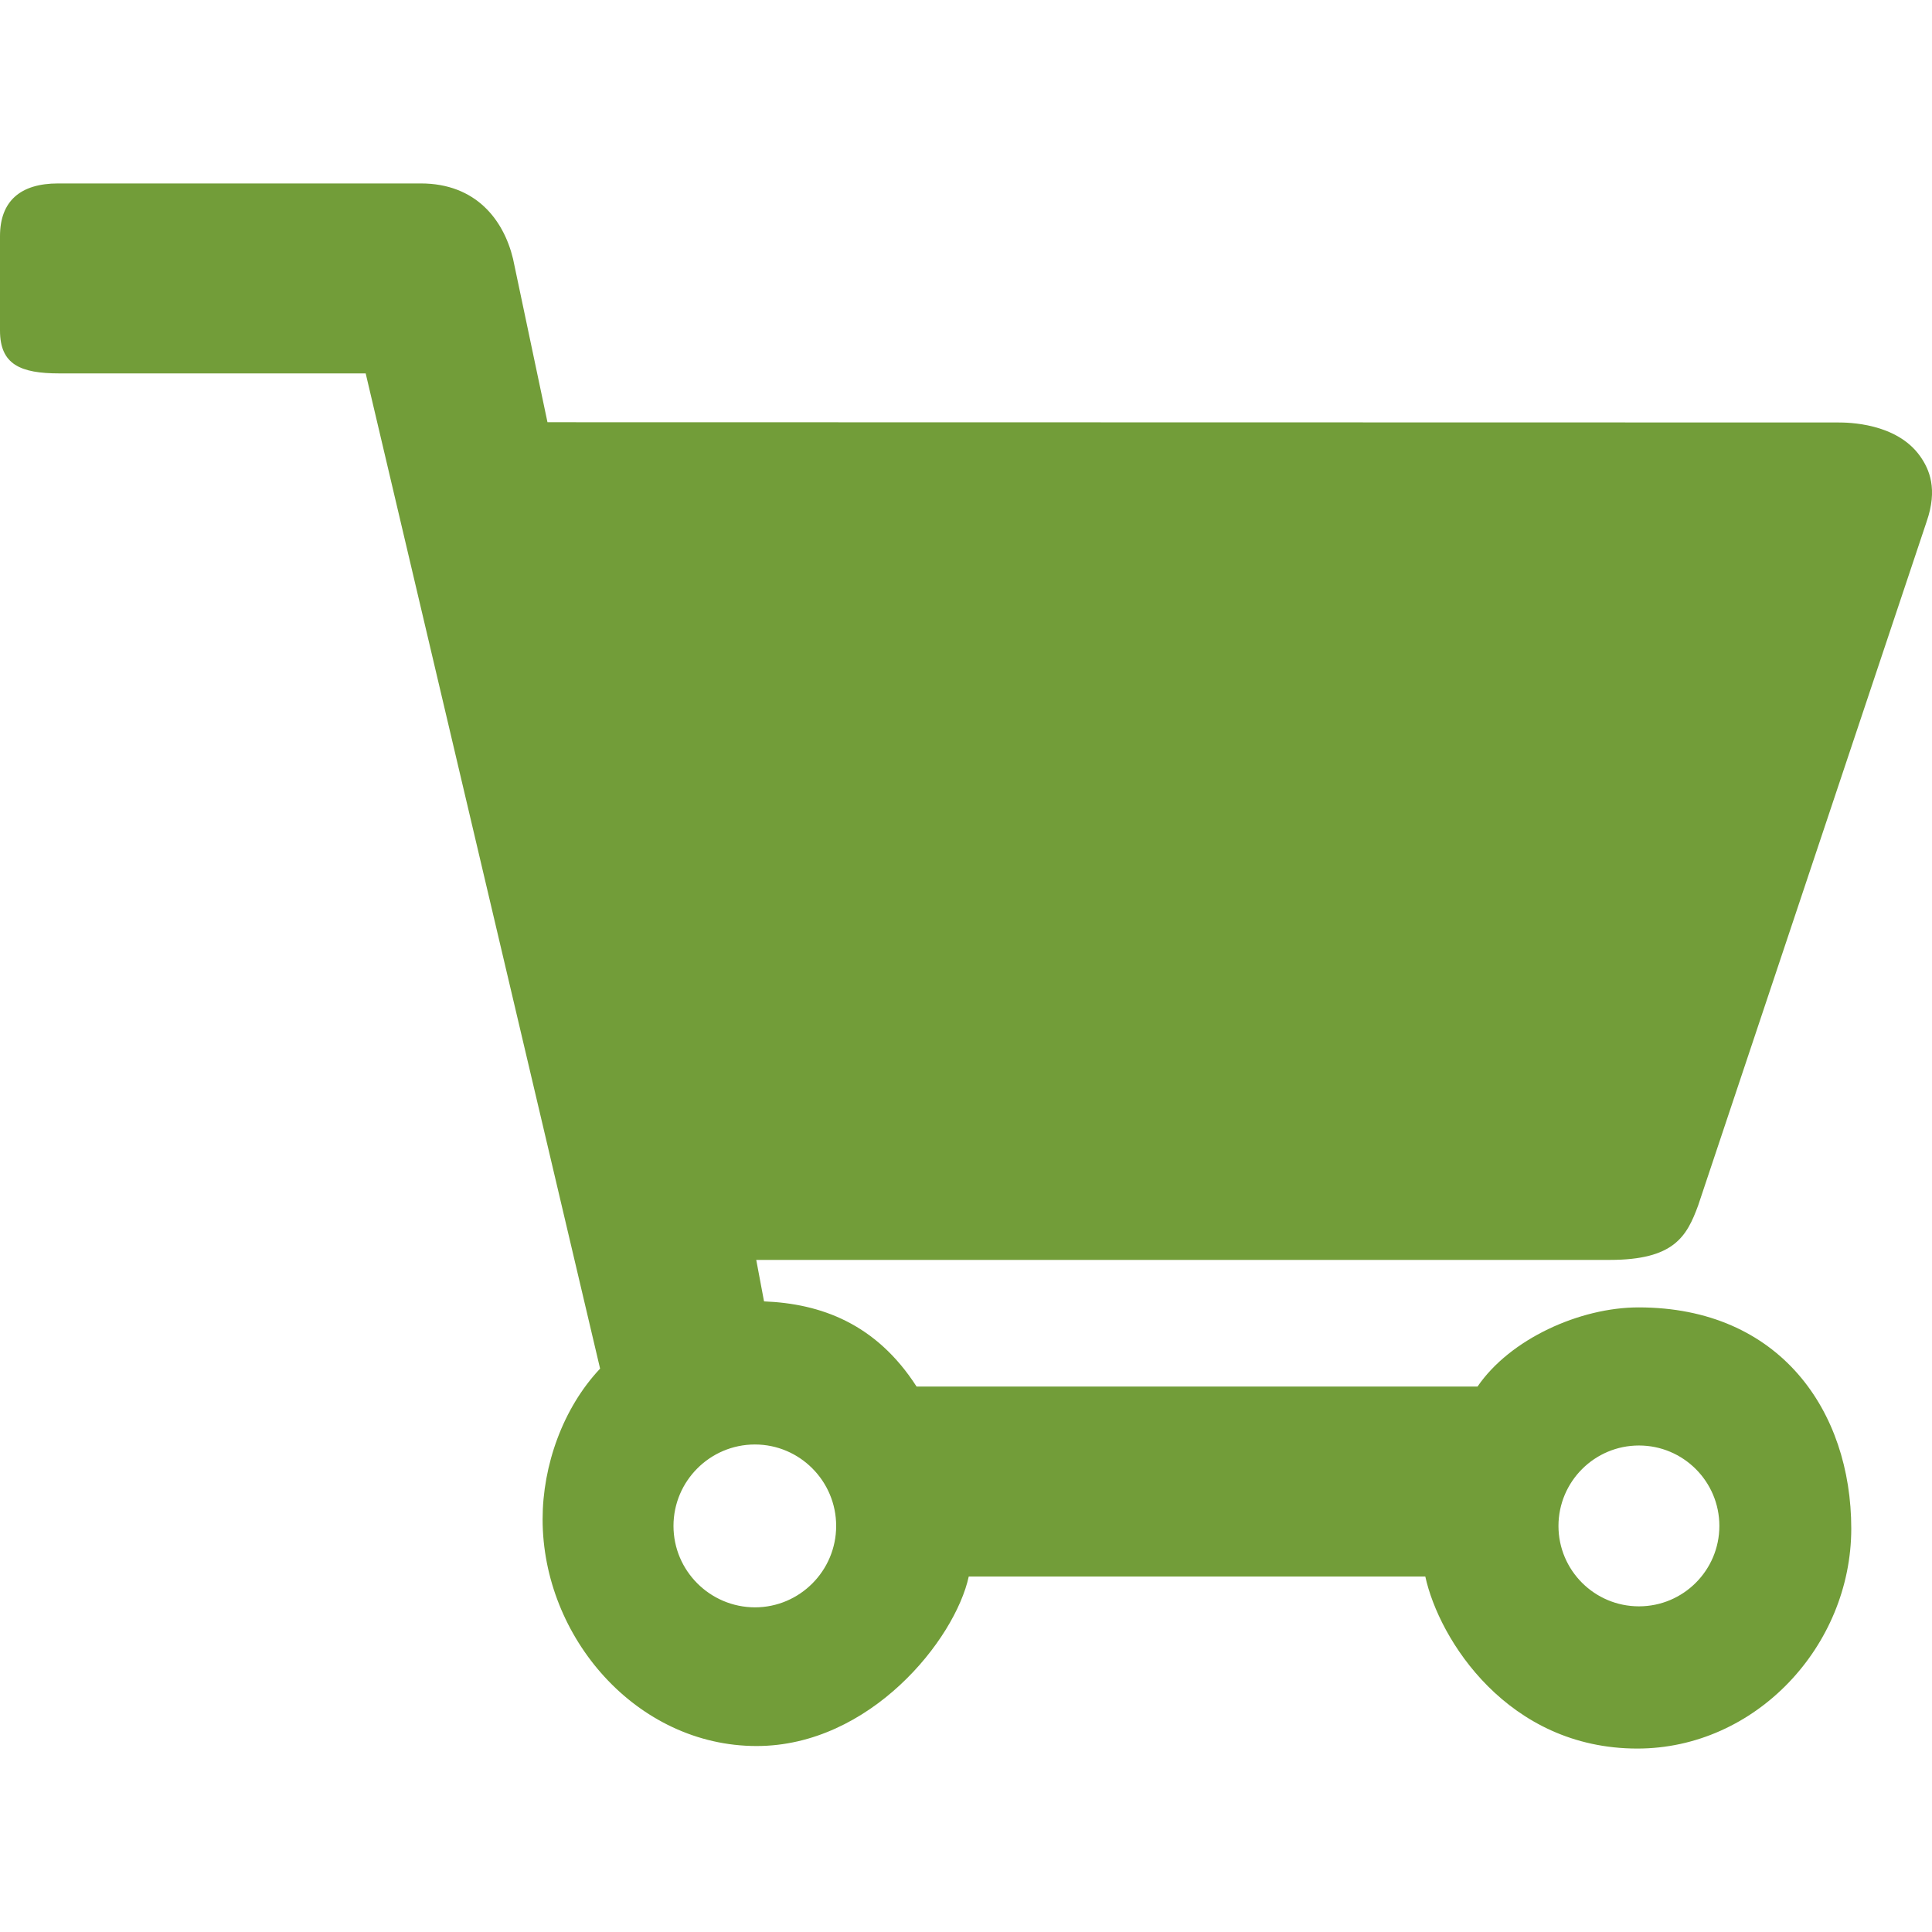
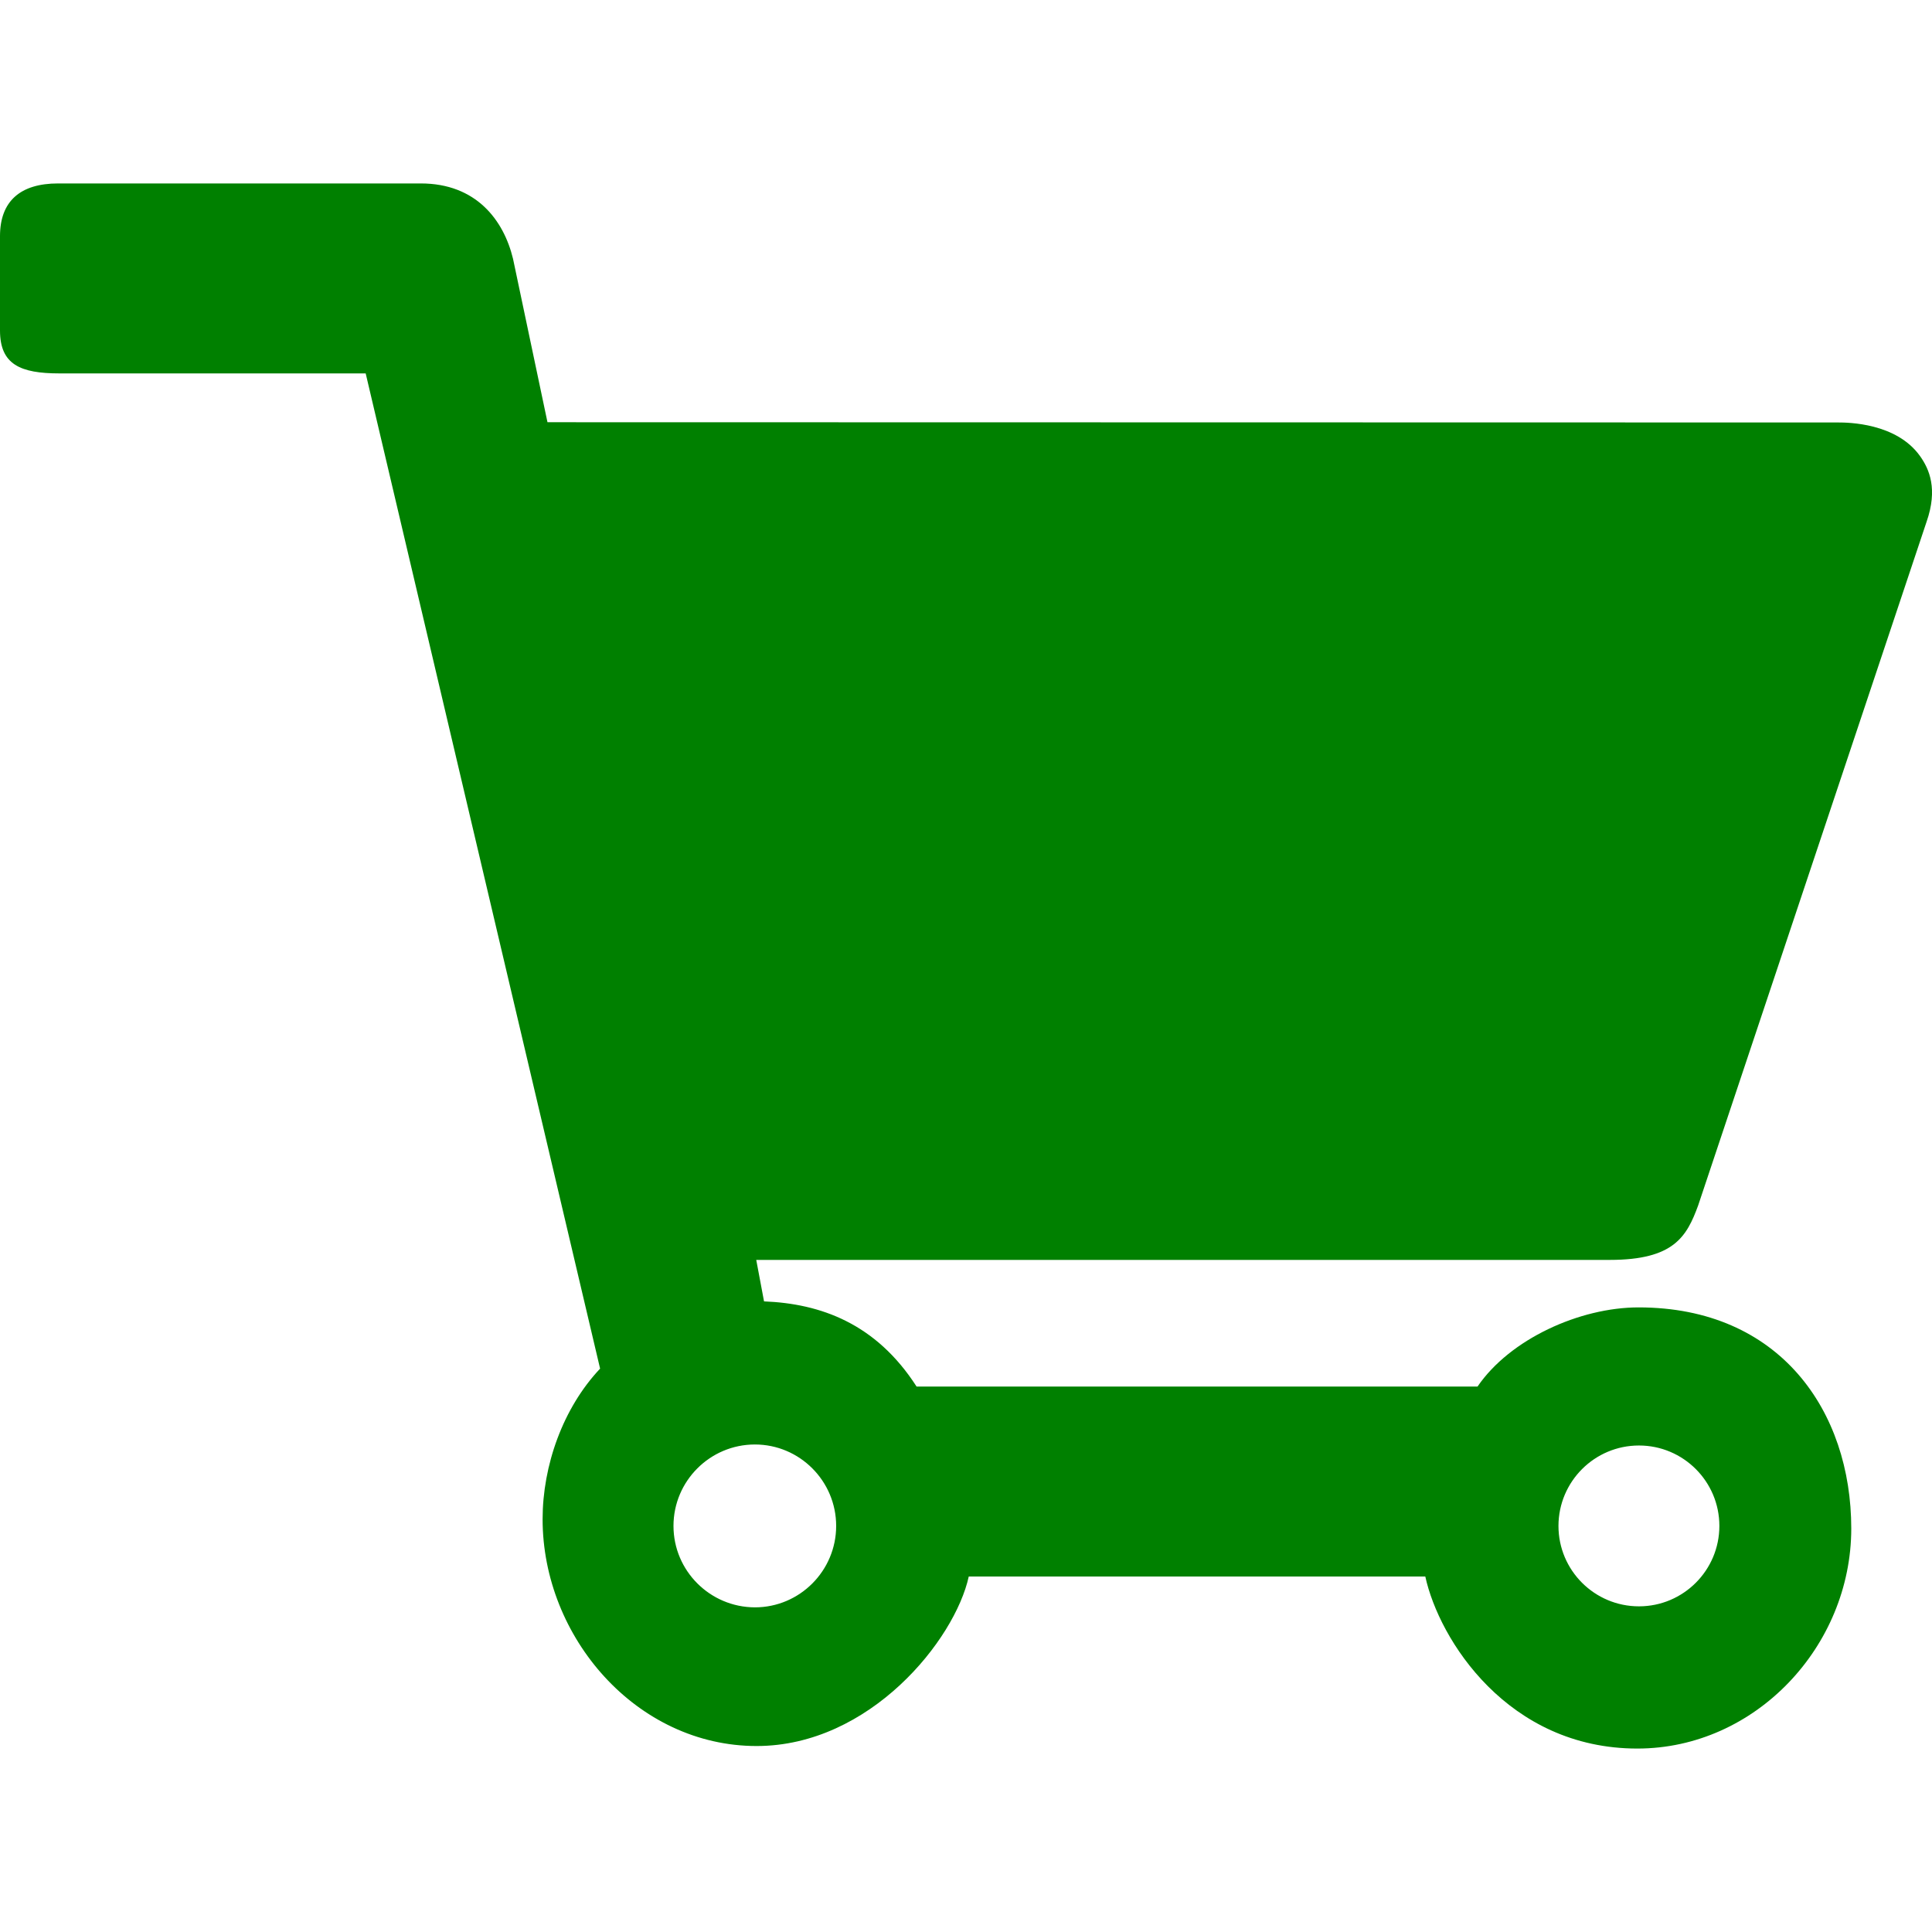
<svg xmlns="http://www.w3.org/2000/svg" version="1.1" id="Capa_1" x="0px" y="0px" viewBox="0 0 30.511 30.511" style="enable-background:new 0 0 30.511 30.511;" xml:space="preserve" width="512px" height="512px" class="">
  <g>
    <g>
-       <path d="M26.818,19.037l3.607-10.796c0.181-0.519,0.044-0.831-0.102-1.037   c-0.374-0.527-1.143-0.532-1.292-0.532L8.646,6.668L8.102,4.087c-0.147-0.609-0.581-1.19-1.456-1.19H0.917   C0.323,2.897,0,3.175,0,3.73v1.49c0,0.537,0.322,0.677,0.938,0.677h4.837l3.702,15.717c-0.588,0.623-0.908,1.531-0.908,2.378   c0,1.864,1.484,3.582,3.38,3.582c1.79,0,3.132-1.677,3.35-2.677h7.21c0.218,1,1.305,2.717,3.349,2.717   c1.863,0,3.378-1.614,3.378-3.475c0-1.851-1.125-3.492-3.359-3.492c-0.929,0-2.031,0.5-2.543,1.25h-8.859   c-0.643-1-1.521-1.31-2.409-1.345l-0.123-0.655h13.479C26.438,19.897,26.638,19.527,26.818,19.037z M25.883,22.828   c0.701,0,1.27,0.569,1.27,1.27s-0.569,1.27-1.27,1.27s-1.271-0.568-1.271-1.27C24.613,23.397,25.182,22.828,25.883,22.828z    M13.205,24.098c0,0.709-0.576,1.286-1.283,1.286c-0.709-0.002-1.286-0.577-1.286-1.286s0.577-1.286,1.286-1.286   C12.629,22.812,13.205,23.389,13.205,24.098z" data-original="#010002" class="active-path" data-old_color="#FB0434" fill="#729d39" />
+       <path d="M26.818,19.037l3.607-10.796c0.181-0.519,0.044-0.831-0.102-1.037   c-0.374-0.527-1.143-0.532-1.292-0.532L8.646,6.668L8.102,4.087c-0.147-0.609-0.581-1.19-1.456-1.19H0.917   C0.323,2.897,0,3.175,0,3.73v1.49c0,0.537,0.322,0.677,0.938,0.677h4.837l3.702,15.717c-0.588,0.623-0.908,1.531-0.908,2.378   c0,1.864,1.484,3.582,3.38,3.582c1.79,0,3.132-1.677,3.35-2.677h7.21c0.218,1,1.305,2.717,3.349,2.717   c1.863,0,3.378-1.614,3.378-3.475c0-1.851-1.125-3.492-3.359-3.492c-0.929,0-2.031,0.5-2.543,1.25h-8.859   c-0.643-1-1.521-1.31-2.409-1.345l-0.123-0.655h13.479C26.438,19.897,26.638,19.527,26.818,19.037z M25.883,22.828   c0.701,0,1.27,0.569,1.27,1.27s-0.569,1.27-1.27,1.27s-1.271-0.568-1.271-1.27C24.613,23.397,25.182,22.828,25.883,22.828z    M13.205,24.098c0,0.709-0.576,1.286-1.283,1.286c-0.709-0.002-1.286-0.577-1.286-1.286s0.577-1.286,1.286-1.286   C12.629,22.812,13.205,23.389,13.205,24.098z" data-original="#010002" class="active-path" data-old_color="#FB0434" fill="green" />
    </g>
  </g>
</svg>
